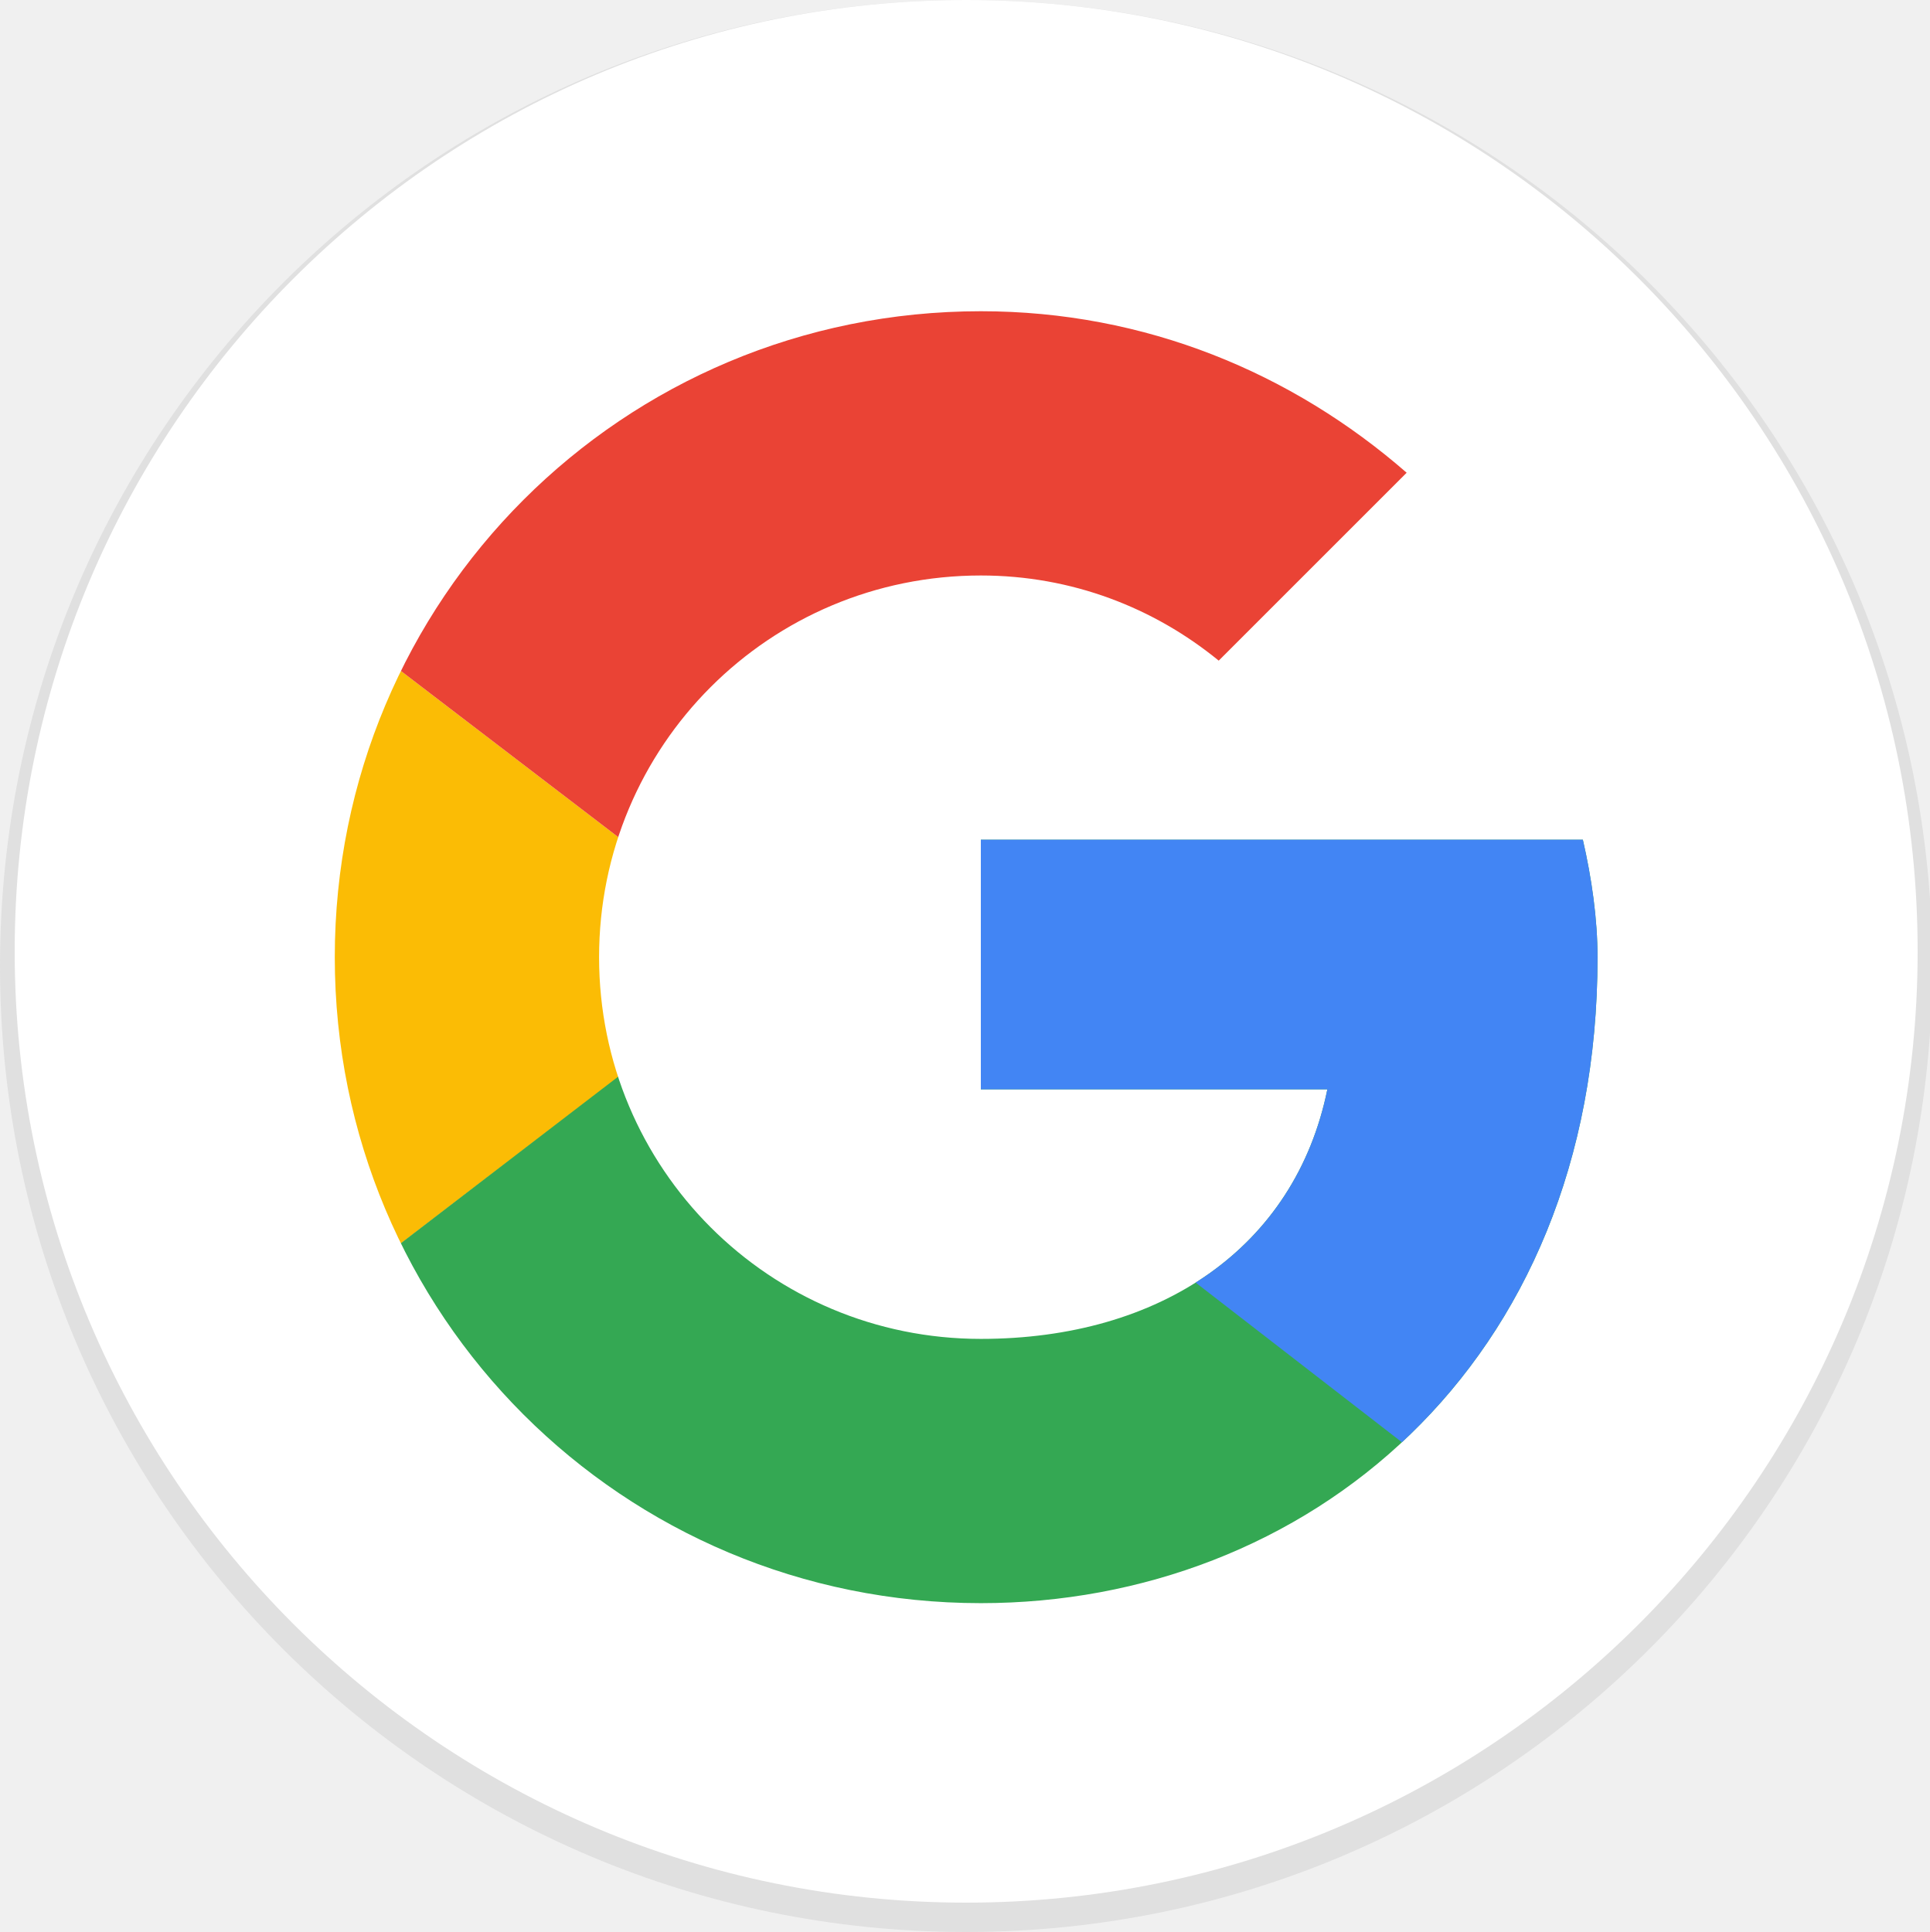
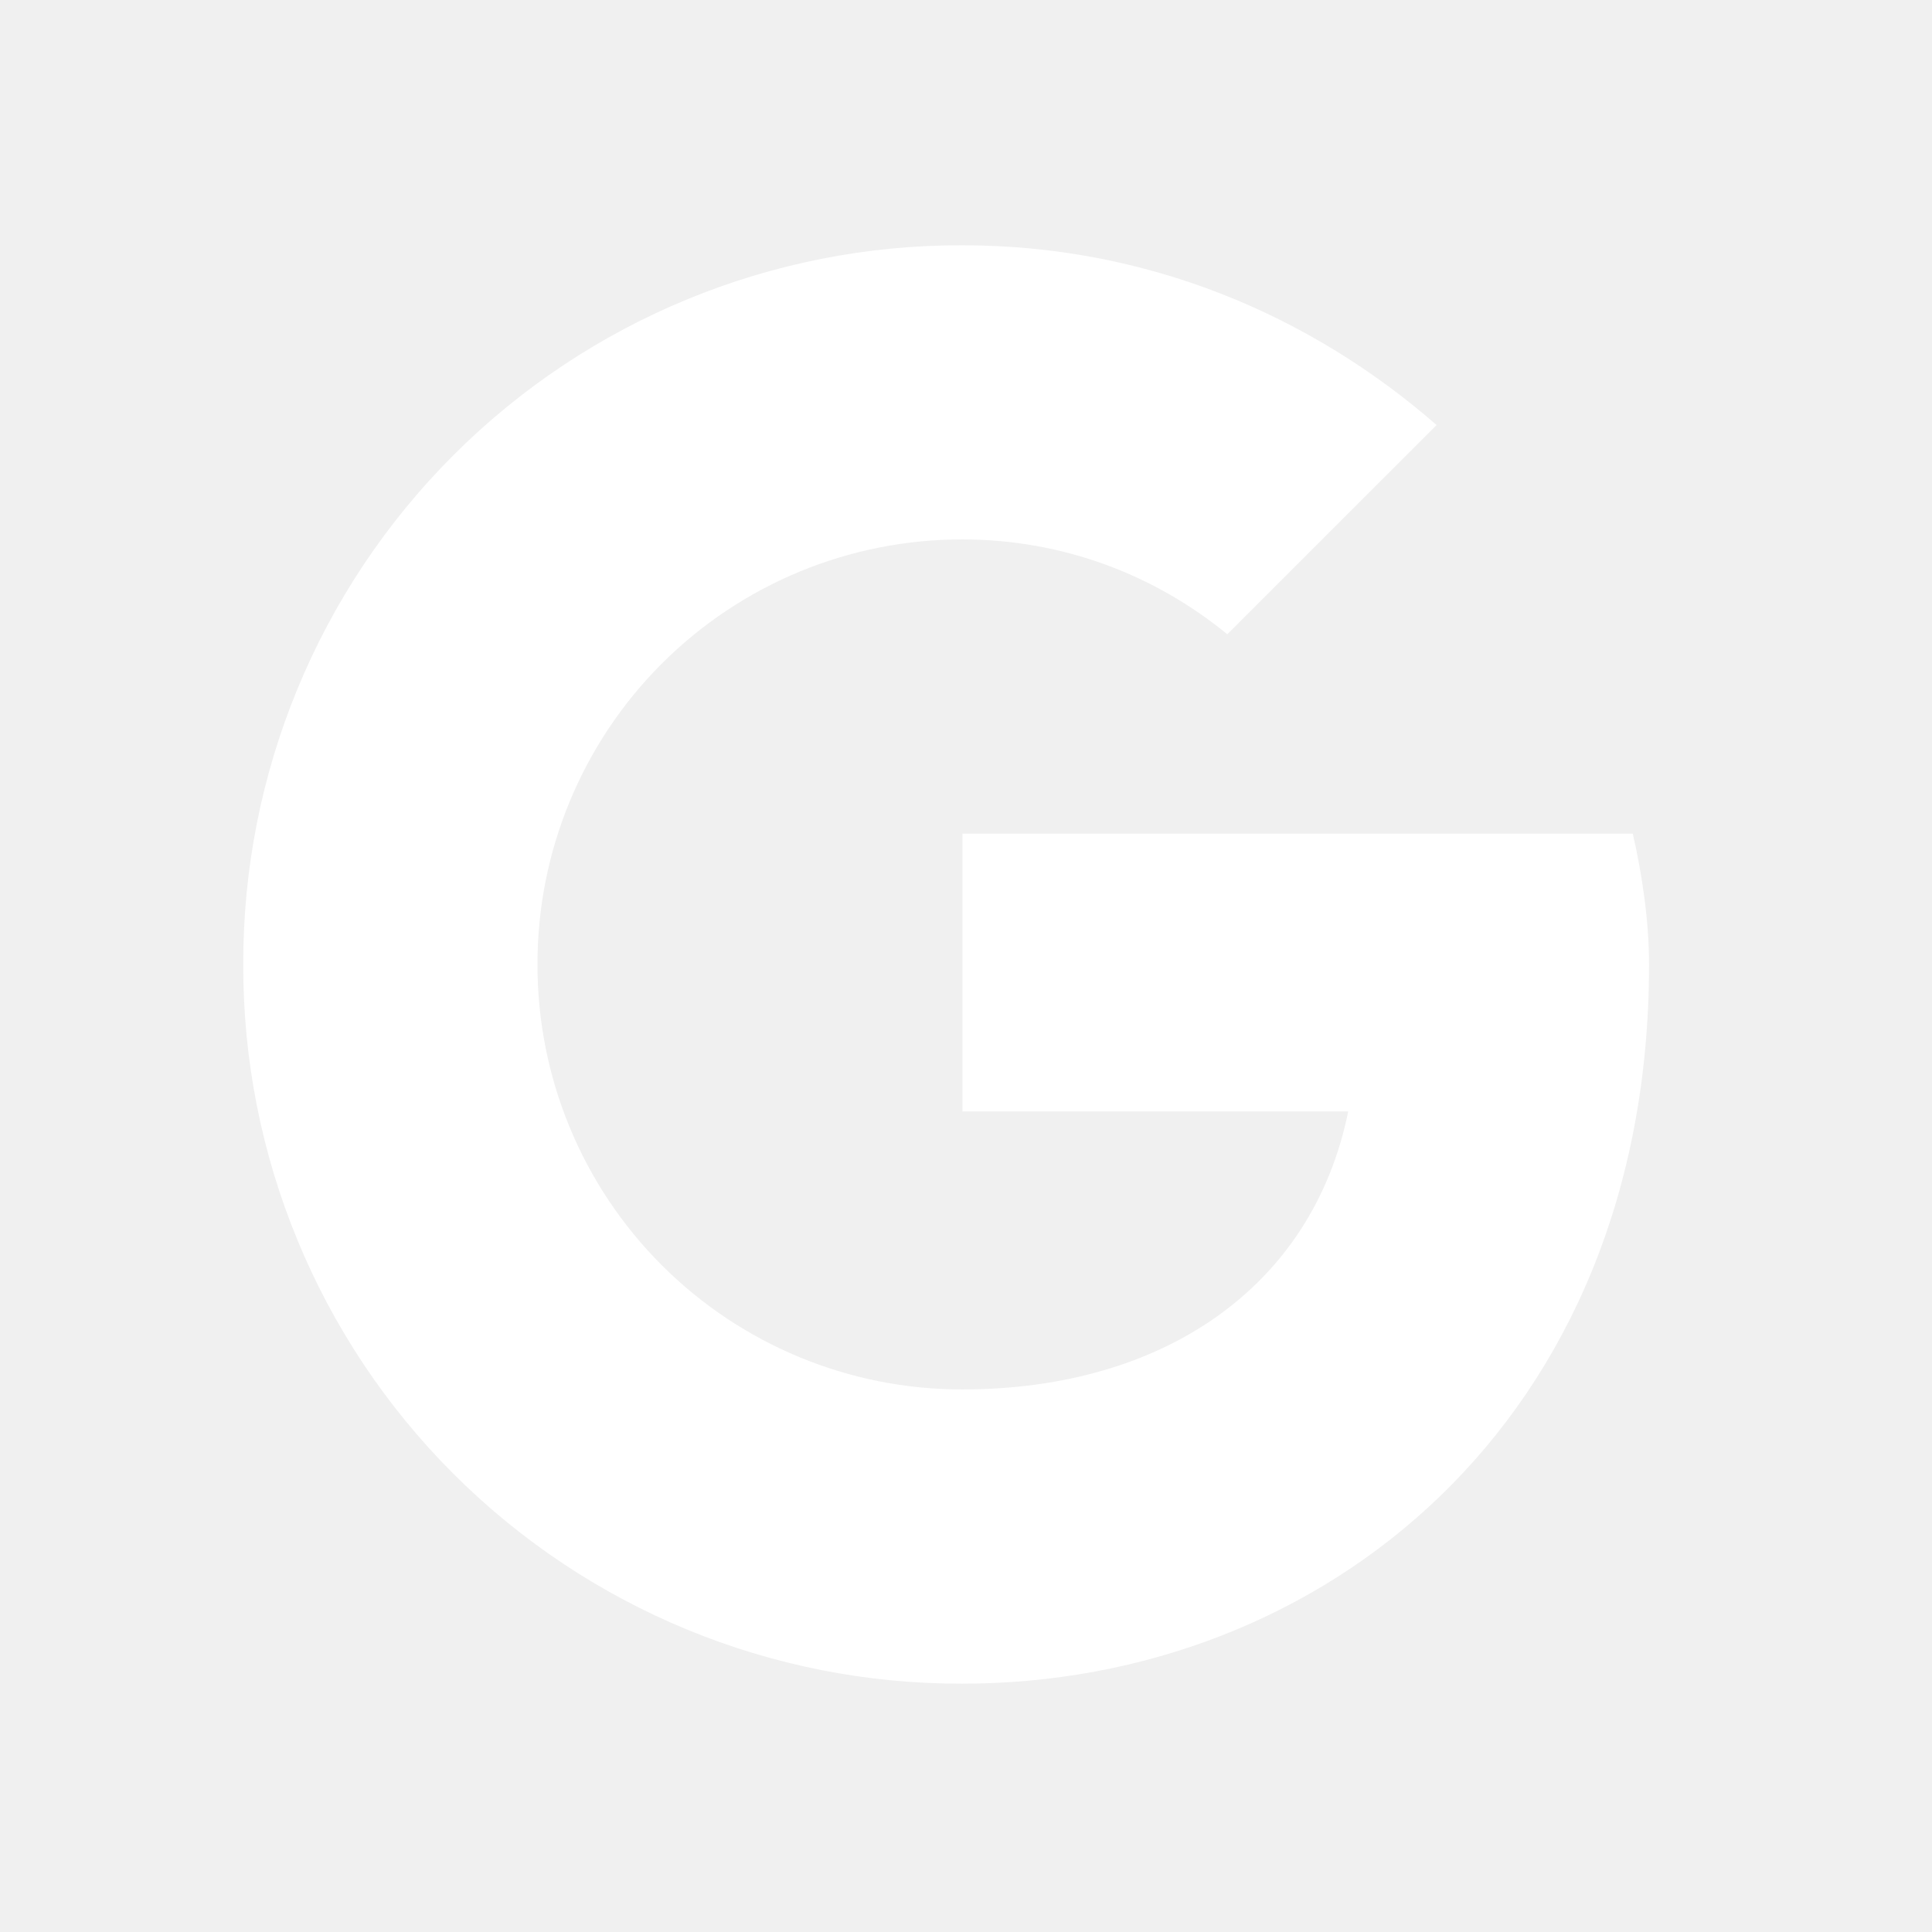
- <svg xmlns="http://www.w3.org/2000/svg" xmlns:xlink="http://www.w3.org/1999/xlink" id="Слой_1" viewBox="-380.2 274.7 65.7 65.8">
-   <style>.st0{fill:#e0e0e0}.st1{fill:#fff}.st2{clip-path:url(#SVGID_2_);fill:#fbbc05}.st3{clip-path:url(#SVGID_4_);fill:#ea4335}.st4{clip-path:url(#SVGID_6_);fill:#34a853}.st5{clip-path:url(#SVGID_8_);fill:#4285f4}</style>
-   <circle class="st0" cx="-347.3" cy="307.6" r="32.9" />
-   <circle class="st1" cx="-347.3" cy="307.1" r="32.4" />
-   <g>
-     <defs>
-       <path id="SVGID_1_" d="M-326.3 303.3h-20.5v8.5h11.8c-1.1 5.4-5.7 8.5-11.8 8.5-7.2 0-13-5.8-13-13s5.8-13 13-13c3.1 0 5.9 1.1 8.1 2.9l6.4-6.4c-3.9-3.4-8.9-5.5-14.5-5.5-12.2 0-22 9.8-22 22s9.8 22 22 22c11 0 21-8 21-22 0-1.3-.2-2.7-.5-4z" />
-     </defs>
-     <clipPath id="SVGID_2_">
-       <use xlink:href="#SVGID_1_" overflow="visible" />
-     </clipPath>
-     <path class="st2" d="M-370.8 320.3v-26l17 13z" />
-     <defs>
-       <path id="SVGID_3_" d="M-326.3 303.3h-20.5v8.5h11.8c-1.1 5.4-5.7 8.5-11.8 8.5-7.2 0-13-5.8-13-13s5.8-13 13-13c3.1 0 5.9 1.1 8.1 2.9l6.4-6.4c-3.9-3.4-8.9-5.5-14.5-5.5-12.2 0-22 9.8-22 22s9.8 22 22 22c11 0 21-8 21-22 0-1.3-.2-2.7-.5-4z" />
-     </defs>
-     <clipPath id="SVGID_4_">
-       <use xlink:href="#SVGID_3_" overflow="visible" />
-     </clipPath>
-     <path class="st3" d="M-370.8 294.3l17 13 7-6.1 24-3.9v-14h-48z" />
-     <g>
-       <defs>
-         <path id="SVGID_5_" d="M-326.3 303.3h-20.5v8.5h11.8c-1.1 5.4-5.7 8.5-11.8 8.5-7.2 0-13-5.8-13-13s5.8-13 13-13c3.1 0 5.9 1.1 8.1 2.9l6.4-6.4c-3.9-3.4-8.9-5.5-14.5-5.5-12.2 0-22 9.8-22 22s9.8 22 22 22c11 0 21-8 21-22 0-1.3-.2-2.7-.5-4z" />
-       </defs>
-       <clipPath id="SVGID_6_">
-         <use xlink:href="#SVGID_5_" overflow="visible" />
-       </clipPath>
-       <path class="st4" d="M-370.8 320.3l30-23 7.9 1 10.1-15v48h-48z" />
-     </g>
-     <g>
-       <defs>
-         <path id="SVGID_7_" d="M-326.3 303.3h-20.5v8.5h11.8c-1.1 5.4-5.7 8.5-11.8 8.5-7.2 0-13-5.8-13-13s5.8-13 13-13c3.1 0 5.9 1.1 8.1 2.9l6.4-6.4c-3.9-3.4-8.9-5.5-14.5-5.5-12.2 0-22 9.8-22 22s9.8 22 22 22c11 0 21-8 21-22 0-1.3-.2-2.7-.5-4z" />
-       </defs>
-       <clipPath id="SVGID_8_">
-         <use xlink:href="#SVGID_7_" overflow="visible" />
-       </clipPath>
-       <path class="st5" d="M-322.8 331.3l-31-24-4-3 35-10z" />
-     </g>
-   </g>
+ <svg xmlns="http://www.w3.org/2000/svg" width="24" height="24" viewBox="0 0 24 24" style="fill: rgba(255, 255, 255, 1);transform: ;msFilter:;">
+   <path d="M20.283 10.356h-8.327v3.451h4.792c-.446 2.193-2.313 3.453-4.792 3.453a5.27 5.27 0 0 1-5.279-5.28 5.27 5.27 0 0 1 5.279-5.279c1.259 0 2.397.447 3.29 1.178l2.6-2.599c-1.584-1.381-3.615-2.233-5.89-2.233a8.908 8.908 0 0 0-8.934 8.934 8.907 8.907 0 0 0 8.934 8.934c4.467 0 8.529-3.249 8.529-8.934 0-.528-.081-1.097-.202-1.625z" />
</svg>
